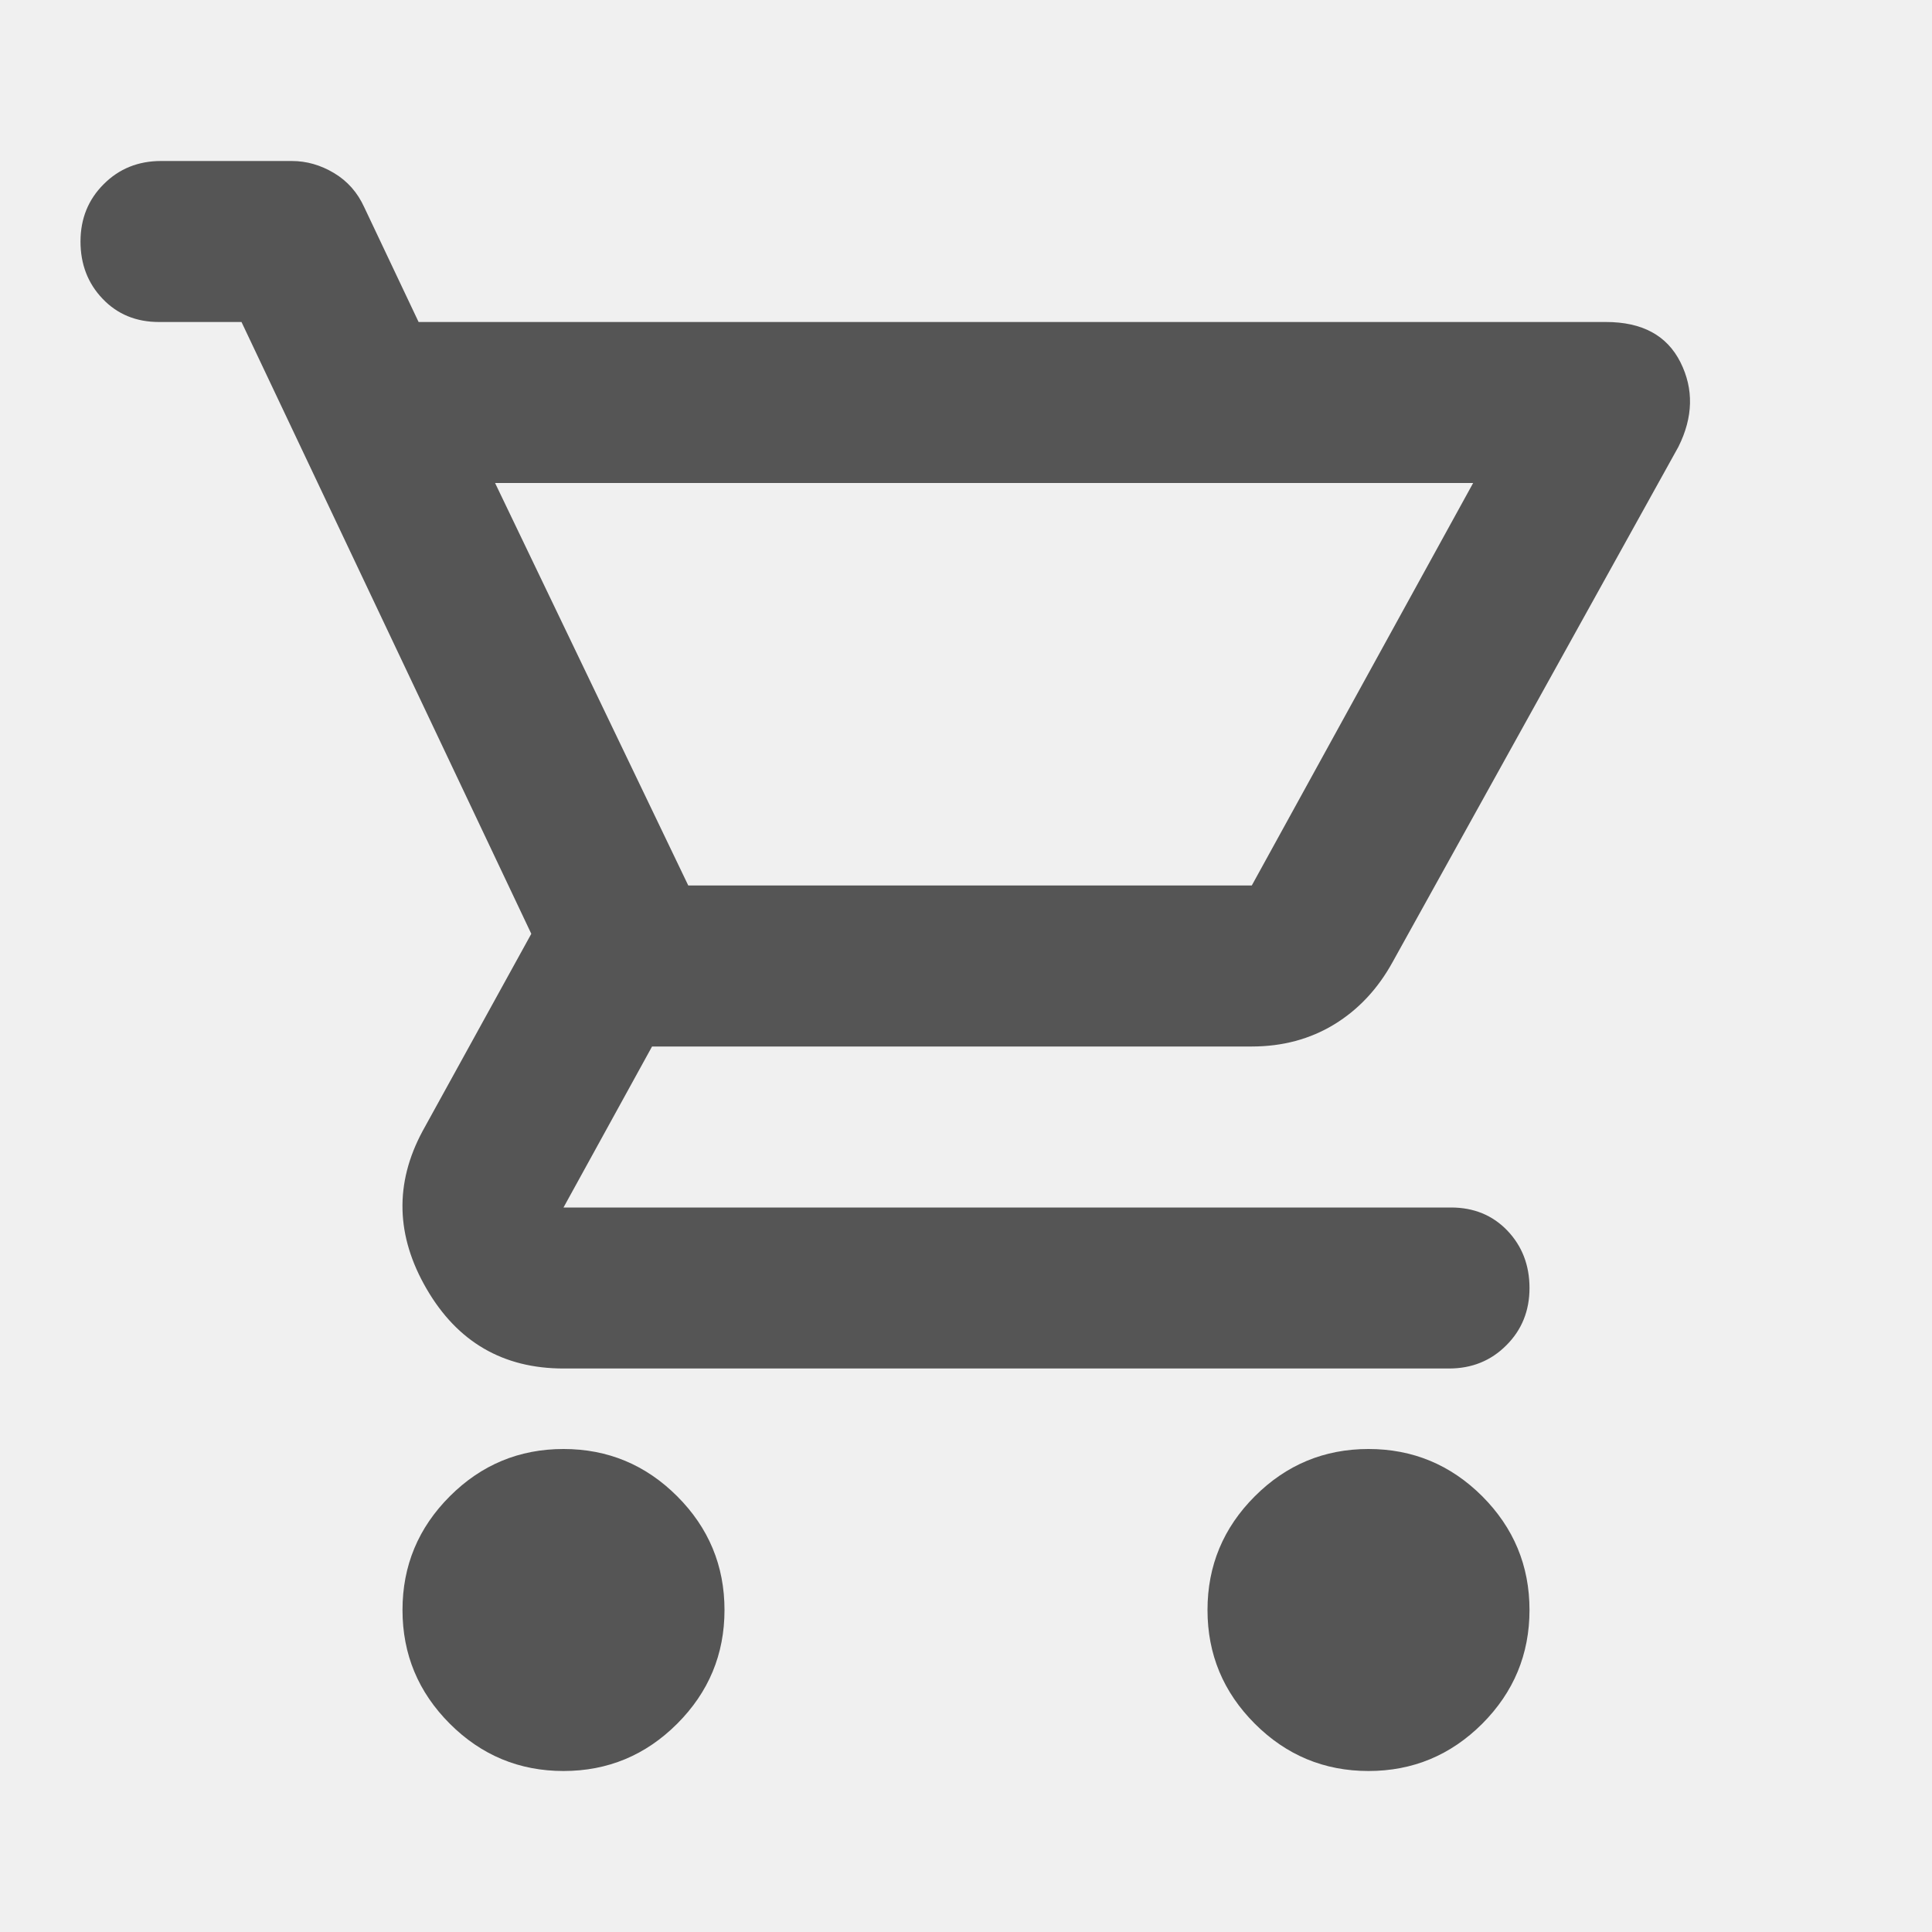
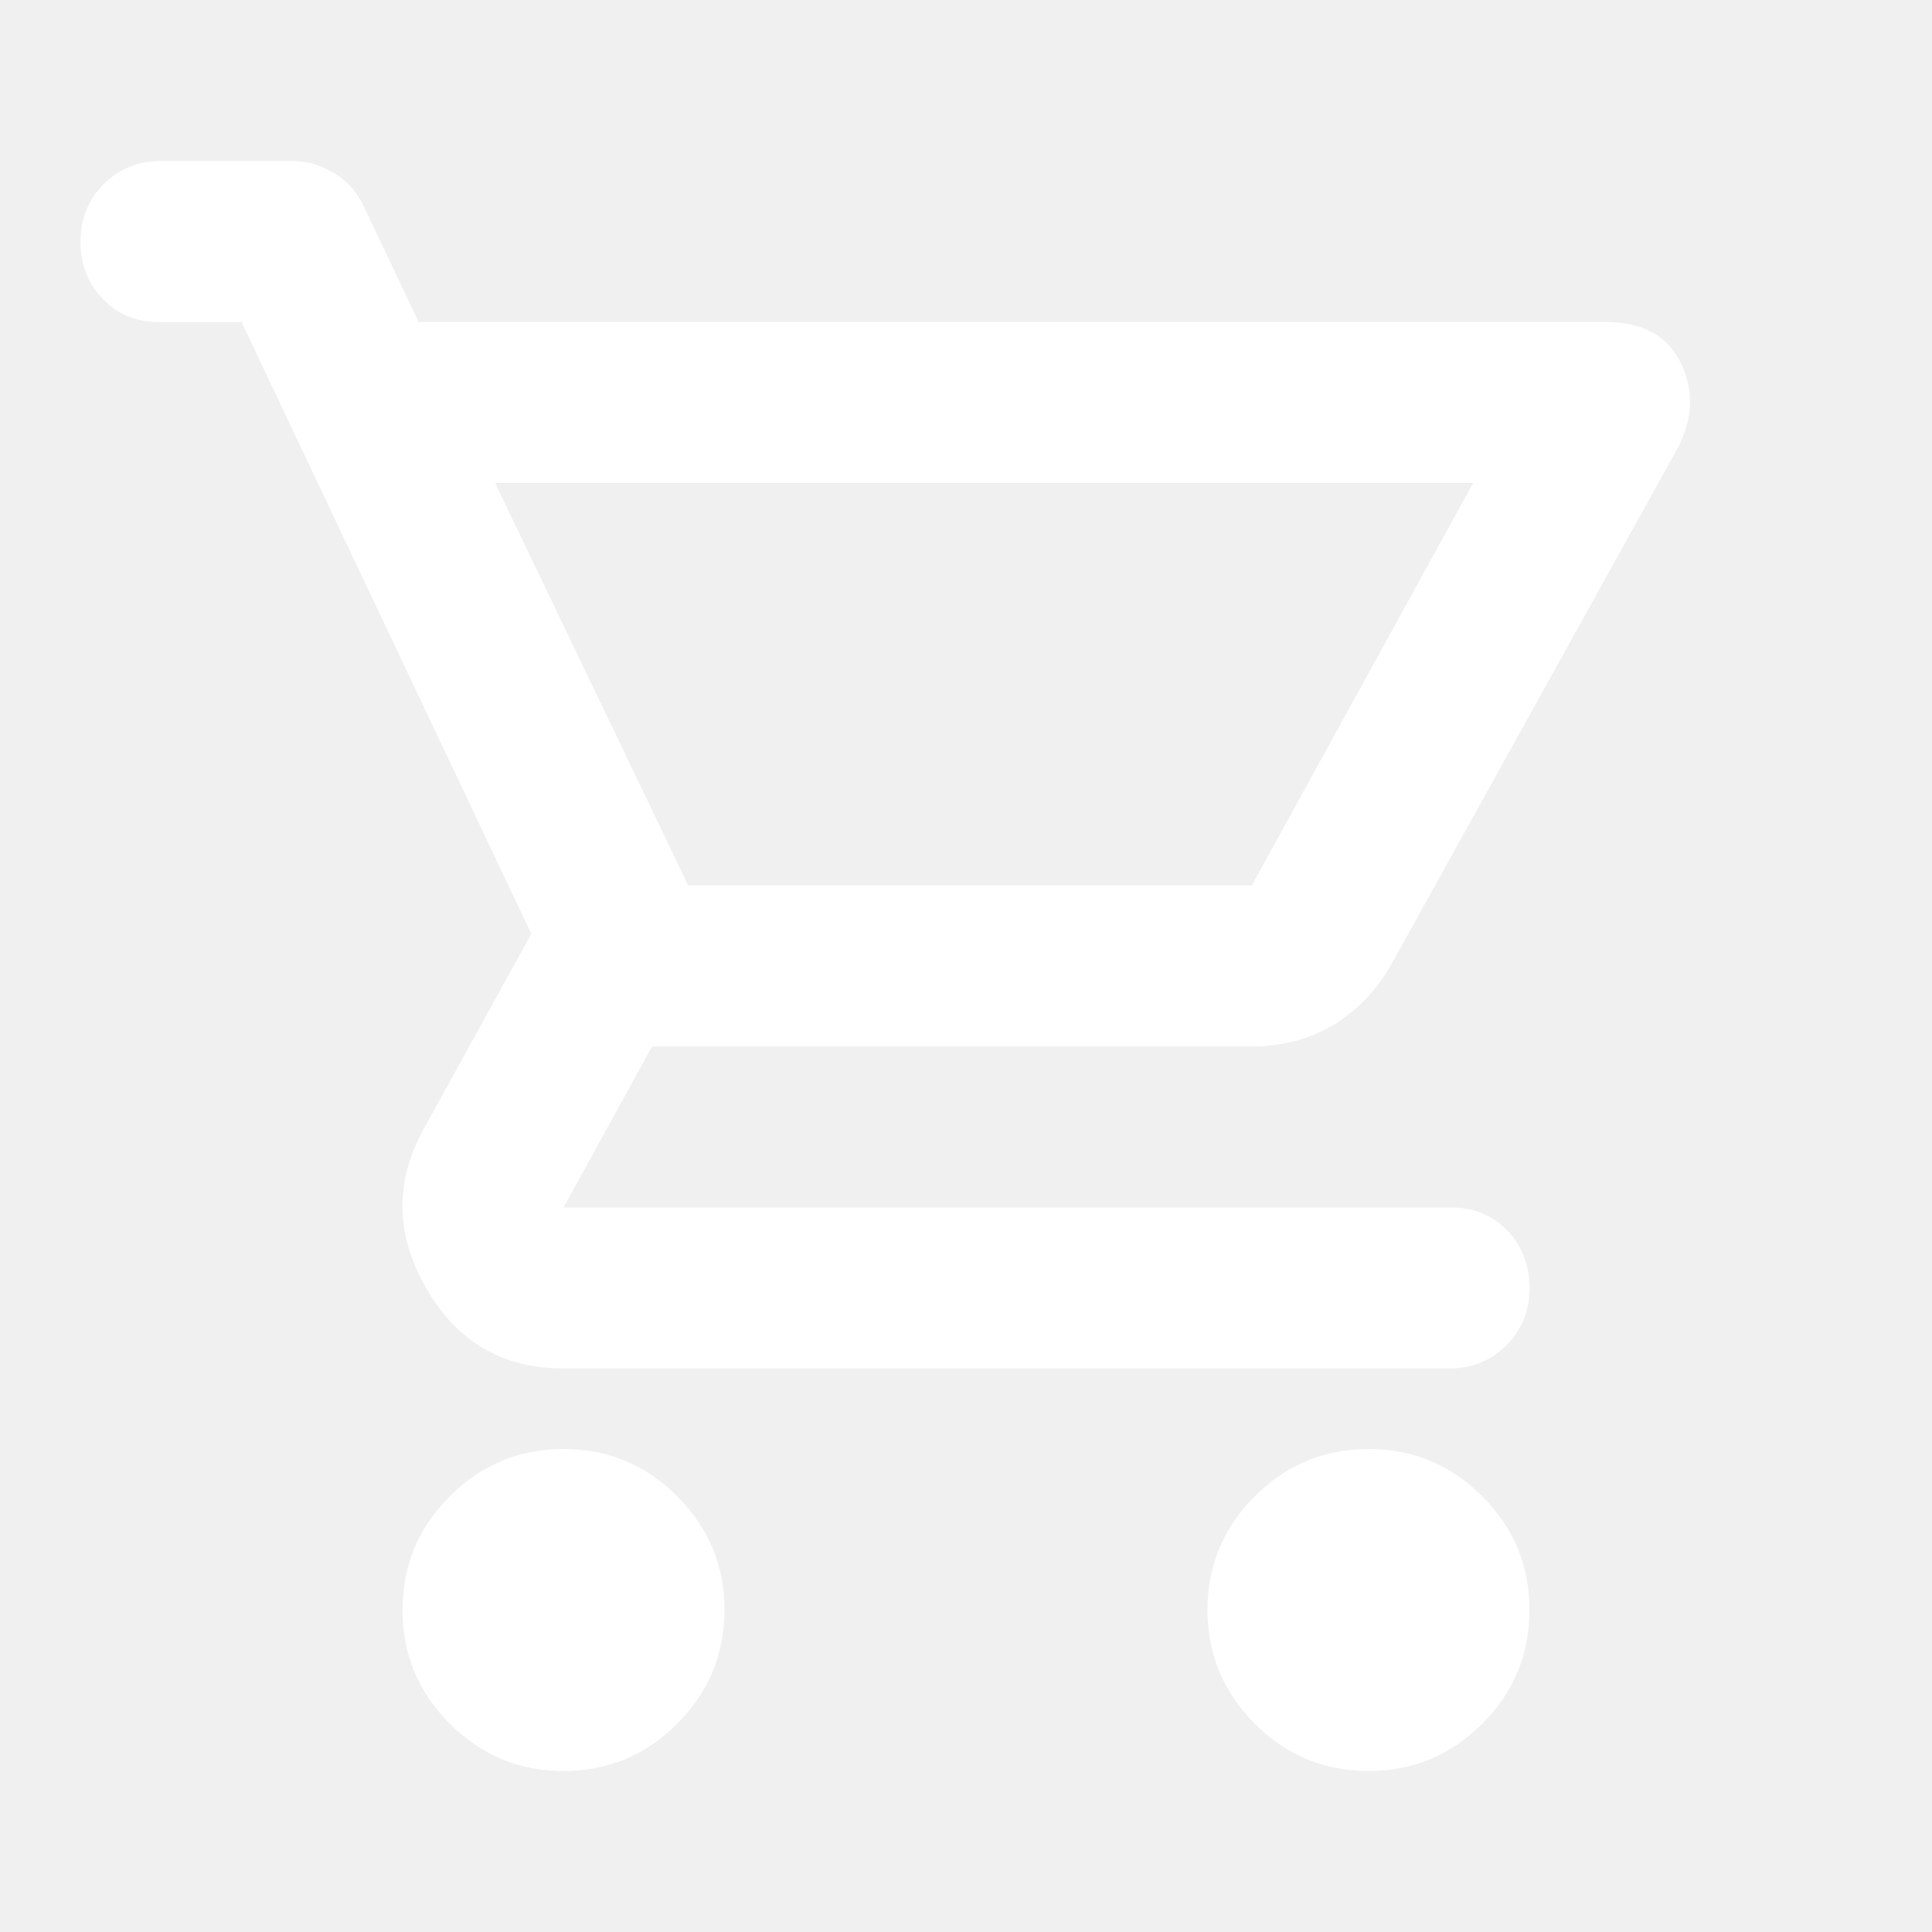
<svg xmlns="http://www.w3.org/2000/svg" width="24" height="24" viewBox="0 0 24 24" fill="none">
  <mask id="mask0_97_26" style="mask-type:alpha" maskUnits="userSpaceOnUse" x="0" y="0" width="24" height="24">
    <rect width="24" height="24" fill="#D9D9D9" />
  </mask>
  <g mask="url(#mask0_97_26)">
-     <path d="M7 22C6.45 22 5.979 21.804 5.588 21.413C5.196 21.021 5 20.55 5 20C5 19.45 5.196 18.979 5.588 18.587C5.979 18.196 6.45 18 7 18C7.55 18 8.021 18.196 8.412 18.587C8.804 18.979 9 19.45 9 20C9 20.55 8.804 21.021 8.412 21.413C8.021 21.804 7.55 22 7 22ZM17 22C16.45 22 15.979 21.804 15.588 21.413C15.196 21.021 15 20.55 15 20C15 19.45 15.196 18.979 15.588 18.587C15.979 18.196 16.45 18 17 18C17.55 18 18.021 18.196 18.413 18.587C18.804 18.979 19 19.45 19 20C19 20.55 18.804 21.021 18.413 21.413C18.021 21.804 17.55 22 17 22ZM6.15 6L8.55 11H15.55L18.3 6H6.15ZM7 17C6.25 17 5.683 16.671 5.3 16.012C4.917 15.354 4.9 14.7 5.25 14.05L6.6 11.6L3 4H1.975C1.692 4 1.458 3.904 1.275 3.712C1.092 3.521 1 3.283 1 3C1 2.717 1.096 2.479 1.288 2.288C1.479 2.096 1.717 2 2 2H3.625C3.808 2 3.983 2.05 4.15 2.15C4.317 2.25 4.442 2.392 4.525 2.575L5.2 4H19.95C20.4 4 20.708 4.167 20.875 4.5C21.042 4.833 21.033 5.183 20.85 5.55L17.3 11.95C17.117 12.283 16.875 12.542 16.575 12.725C16.275 12.908 15.933 13 15.55 13H8.1L7 15H18.025C18.308 15 18.542 15.096 18.725 15.287C18.908 15.479 19 15.717 19 16C19 16.283 18.904 16.521 18.712 16.712C18.521 16.904 18.283 17 18 17H7Z" fill="#555555" />
+     <path d="M7 22C6.45 22 5.979 21.804 5.588 21.413C5.196 21.021 5 20.55 5 20C5 19.45 5.196 18.979 5.588 18.587C5.979 18.196 6.45 18 7 18C7.55 18 8.021 18.196 8.412 18.587C8.804 18.979 9 19.45 9 20C9 20.55 8.804 21.021 8.412 21.413C8.021 21.804 7.55 22 7 22ZM17 22C16.45 22 15.979 21.804 15.588 21.413C15.196 21.021 15 20.55 15 20C15 19.45 15.196 18.979 15.588 18.587C15.979 18.196 16.45 18 17 18C17.55 18 18.021 18.196 18.413 18.587C18.804 18.979 19 19.45 19 20C19 20.55 18.804 21.021 18.413 21.413C18.021 21.804 17.55 22 17 22ZM6.15 6L8.55 11H15.55L18.3 6H6.15ZM7 17C6.25 17 5.683 16.671 5.3 16.012C4.917 15.354 4.9 14.7 5.25 14.05L6.6 11.6L3 4H1.975C1.692 4 1.458 3.904 1.275 3.712C1.092 3.521 1 3.283 1 3C1 2.717 1.096 2.479 1.288 2.288C1.479 2.096 1.717 2 2 2H3.625C3.808 2 3.983 2.05 4.15 2.15C4.317 2.25 4.442 2.392 4.525 2.575L5.2 4H19.95C20.4 4 20.708 4.167 20.875 4.5C21.042 4.833 21.033 5.183 20.85 5.55L17.3 11.95C17.117 12.283 16.875 12.542 16.575 12.725C16.275 12.908 15.933 13 15.55 13H8.1L7 15H18.025C18.308 15 18.542 15.096 18.725 15.287C18.908 15.479 19 15.717 19 16C19 16.283 18.904 16.521 18.712 16.712C18.521 16.904 18.283 17 18 17H7Z" fill="#FFFFFF" />
  </g>
</svg>
